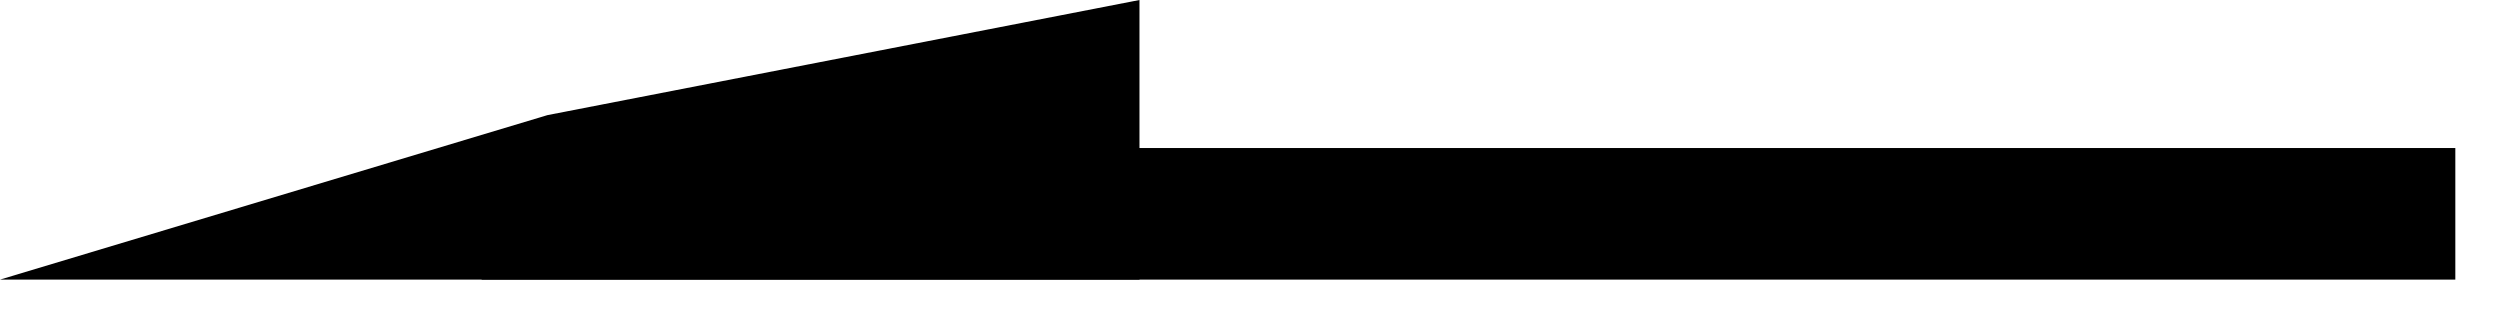
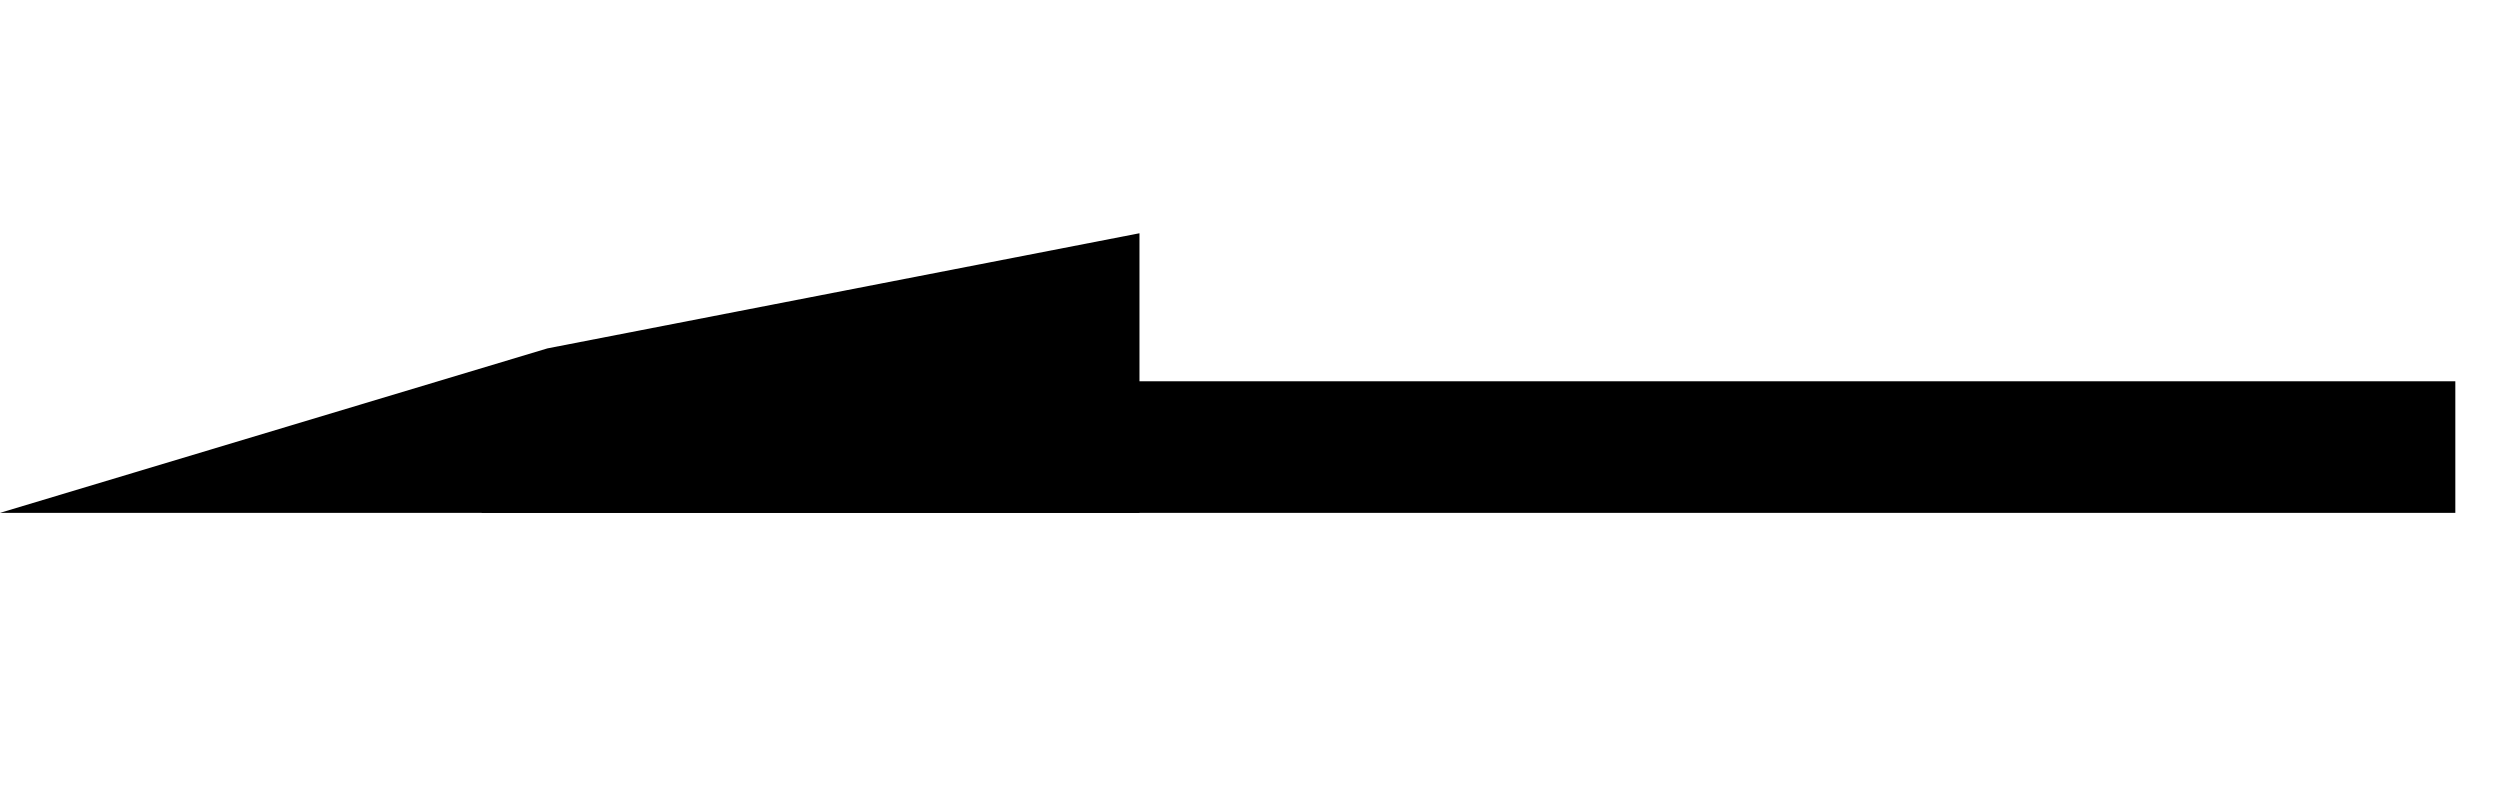
- <svg xmlns="http://www.w3.org/2000/svg" width="38" height="5" viewBox="0 0 38 5" fill="none">
+ <svg xmlns="http://www.w3.org/2000/svg" width="22" height="7" viewBox="0 0 38 5" fill="none">
  <line x1="37.321" y1="3.25" x2="7.321" y2="3.25" stroke="black" stroke-width="2" />
  <path d="M17.32 -3.02842e-06L17.32 4.25L7.43094e-07 4.25L8.321 1.75L17.32 -3.02842e-06Z" fill="black" />
</svg>
